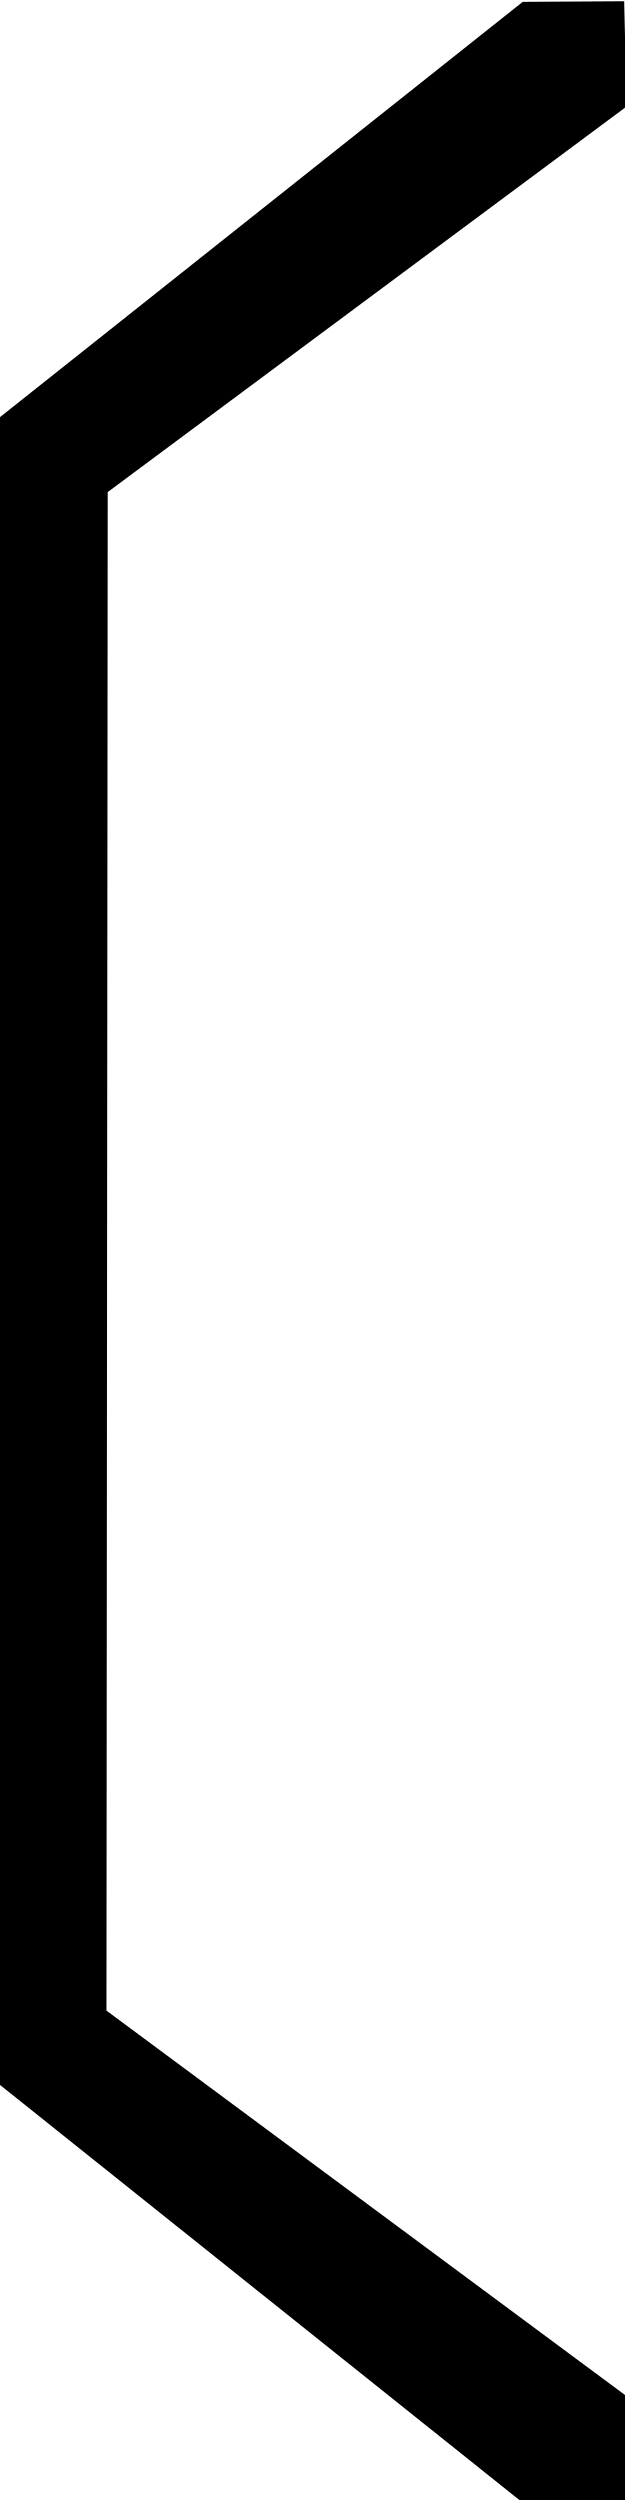
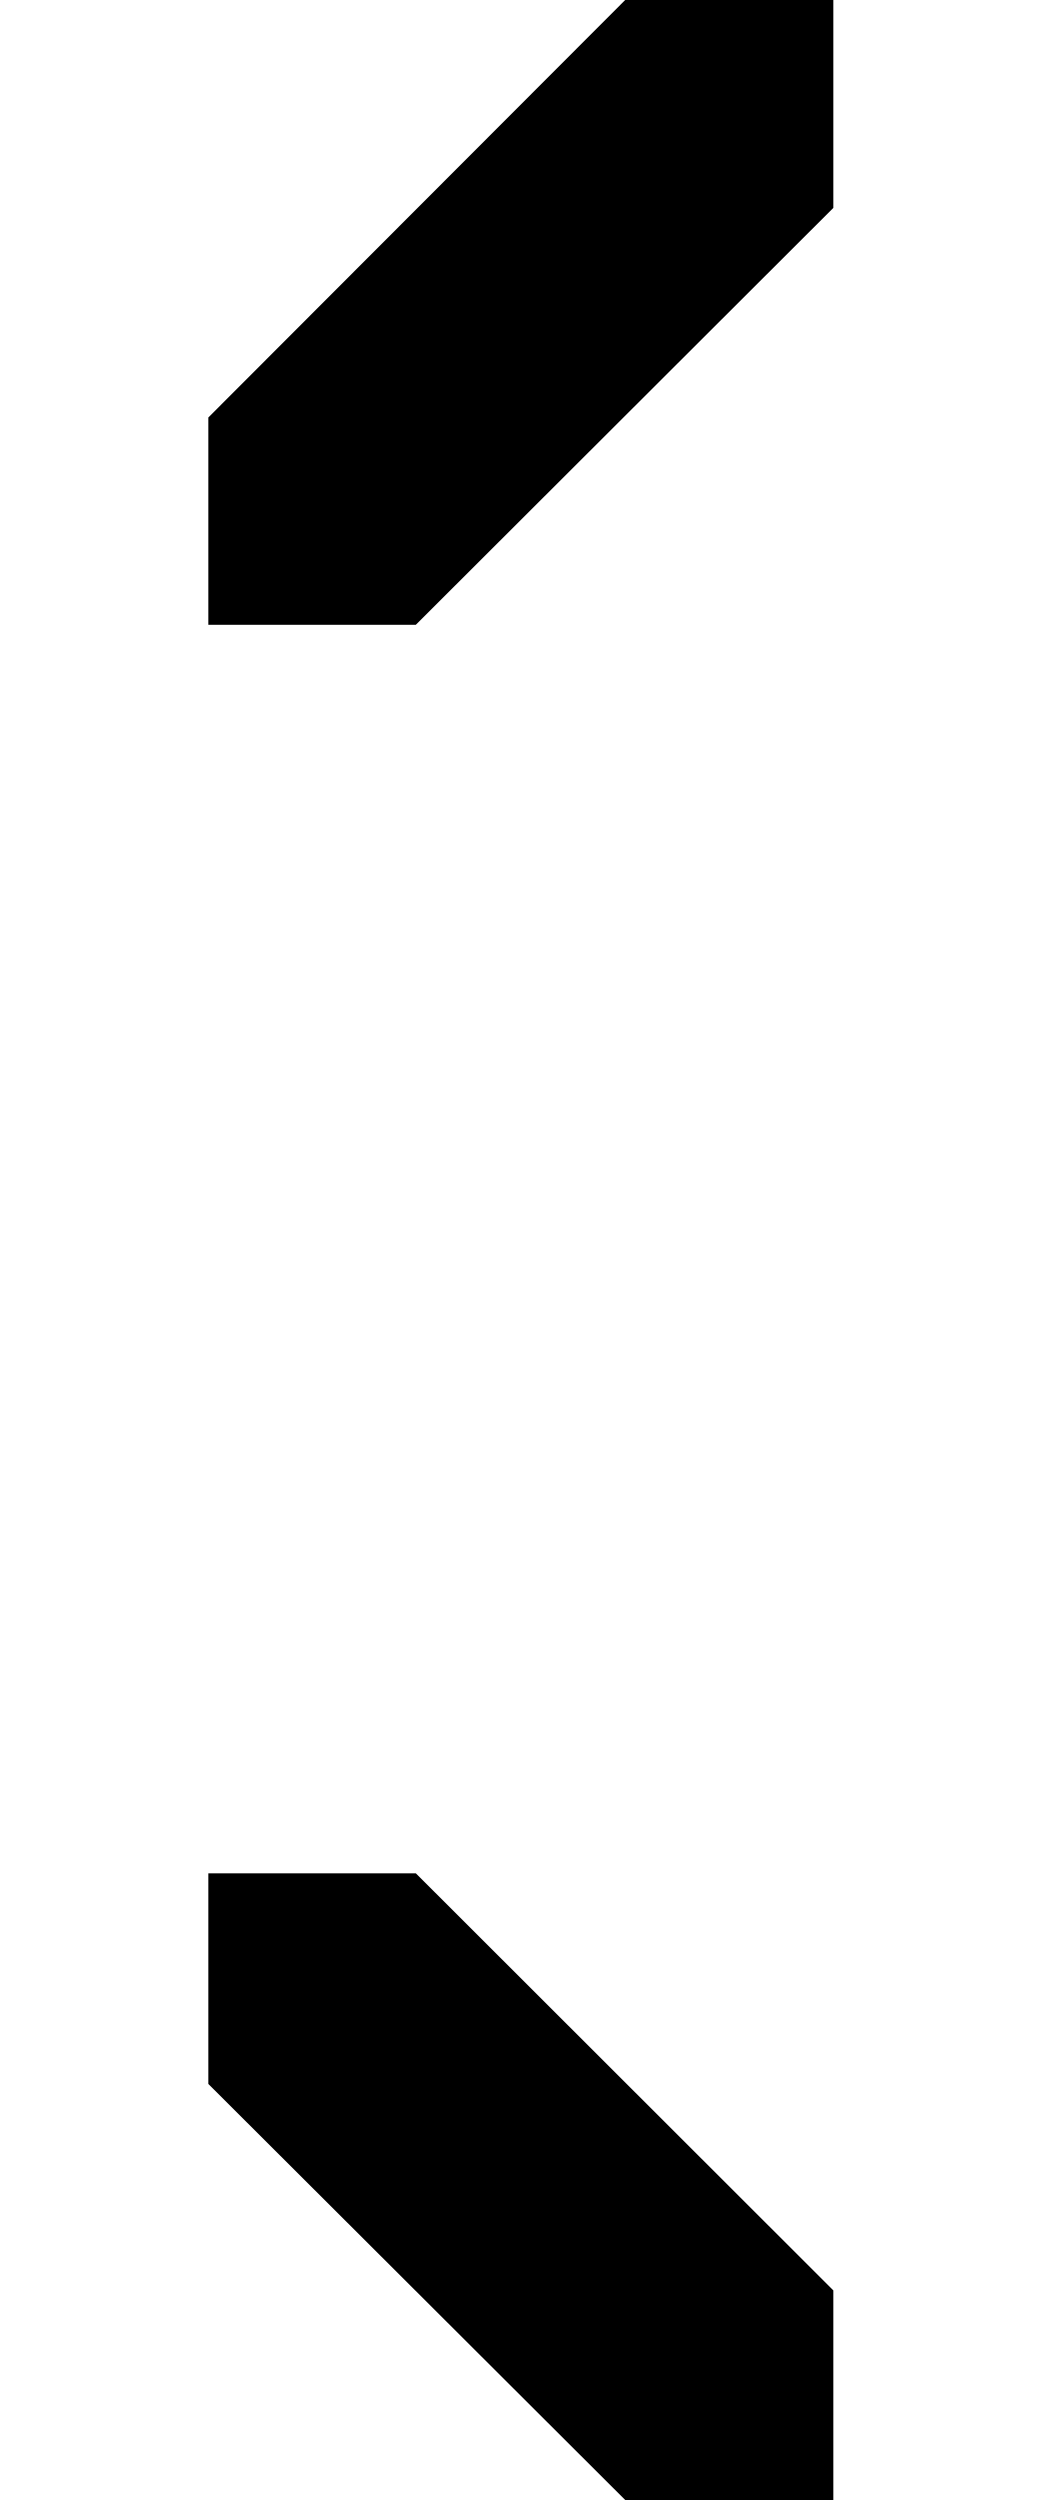
- <svg xmlns="http://www.w3.org/2000/svg" width="3" height="12" viewBox="0 0 3 12" id="svg2" version="1.1">
+ <svg xmlns="http://www.w3.org/2000/svg" width="5" height="12" viewBox="0 0 5 12" id="svg2" version="1.1">
  <defs id="defs4" />
  <g id="layer1" transform="translate(0,-1040.362)">
-     <path style="fill:#000000;fill-opacity:1;fill-rule:evenodd;stroke:none;stroke-width:1px;stroke-linecap:butt;stroke-linejoin:miter;stroke-opacity:1" d="m 2.509,1040.371 -2.515,1.998 0,7.996 2.515,2.01 0.493,-0.012 0.006,-0.499 -2.497,-1.851 0.006,-7.289 2.491,-1.851 -0.012,-0.505 z" id="path8103" />
+     <path style="fill:#000000;fill-opacity:1;fill-rule:evenodd;stroke:none;stroke-width:1px;stroke-linecap:butt;stroke-linejoin:miter;stroke-opacity:1" d="m 4,1052.362 -0.999,0 L 1,1050.365 l 0,-1.011 0.996,0 L 4,1051.356 Z" id="path8113" />
+     <path style="fill:#000000;fill-opacity:1;fill-rule:evenodd;stroke:none;stroke-width:1px;stroke-linecap:butt;stroke-linejoin:miter;stroke-opacity:1" d="m 4,1040.362 0,0.998 -2.004,2.001 -0.996,0 0,-0.995 2.001,-2.004 z" id="path8115" />
  </g>
</svg>
